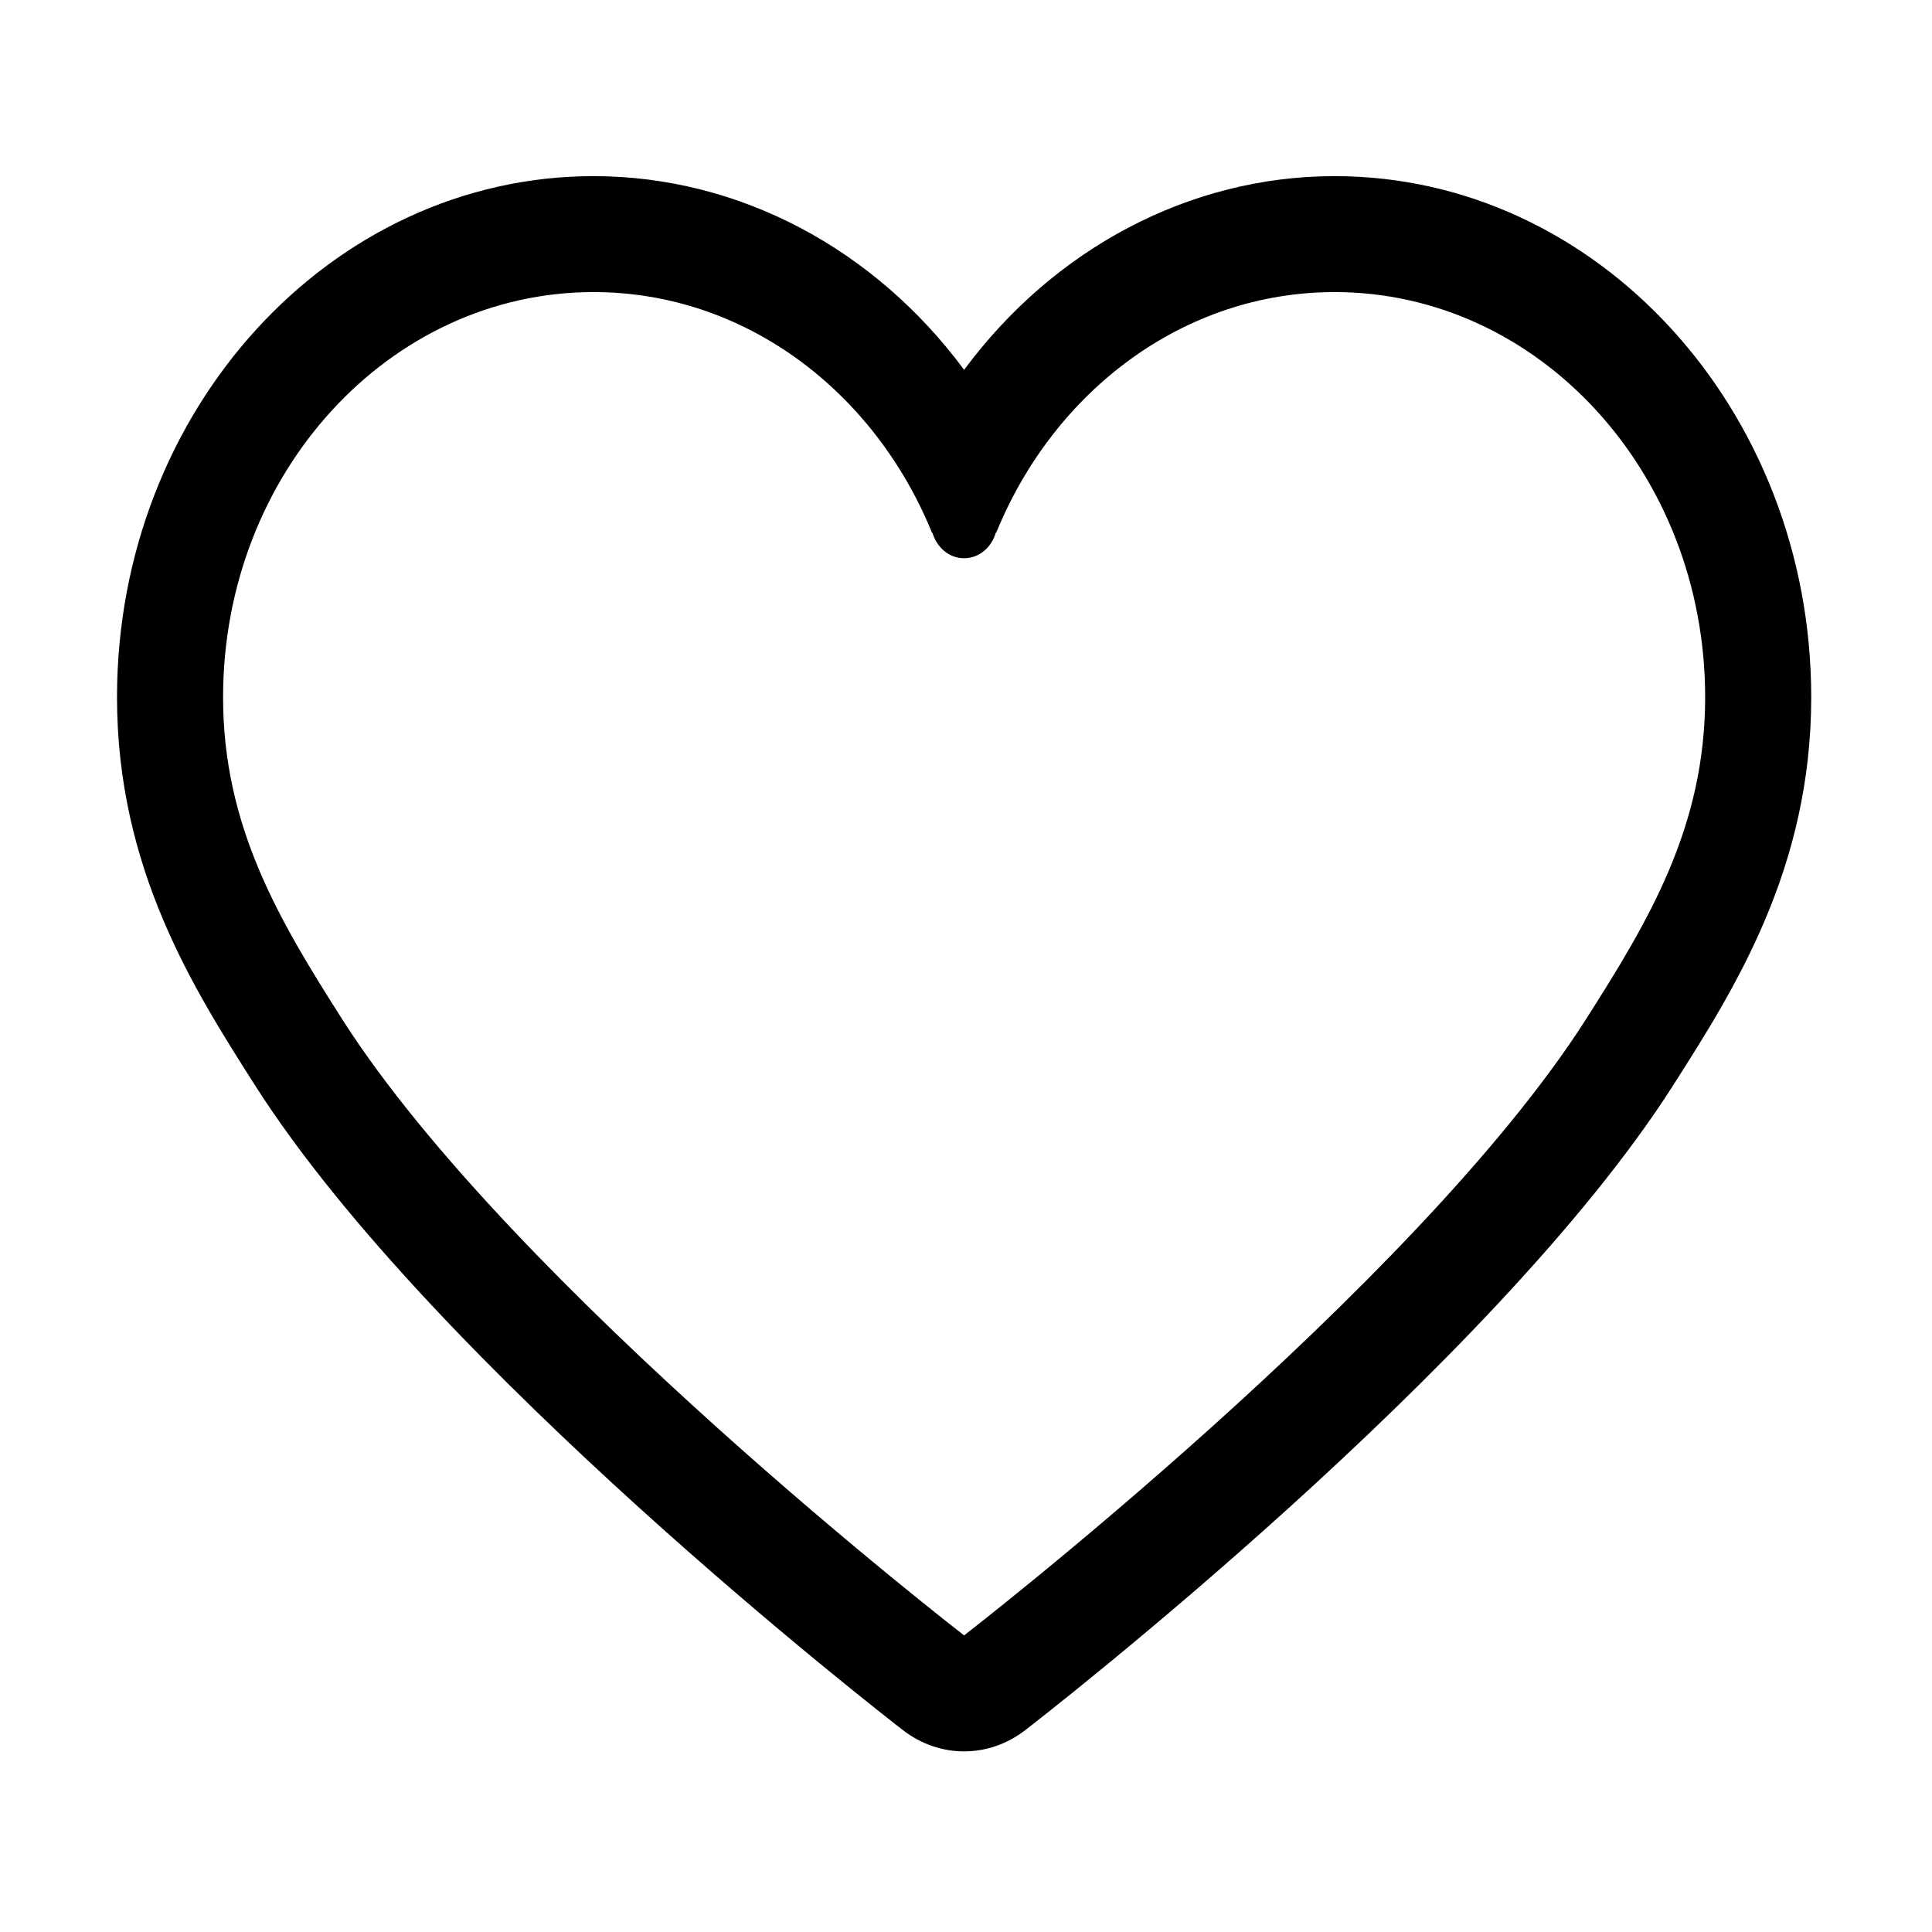
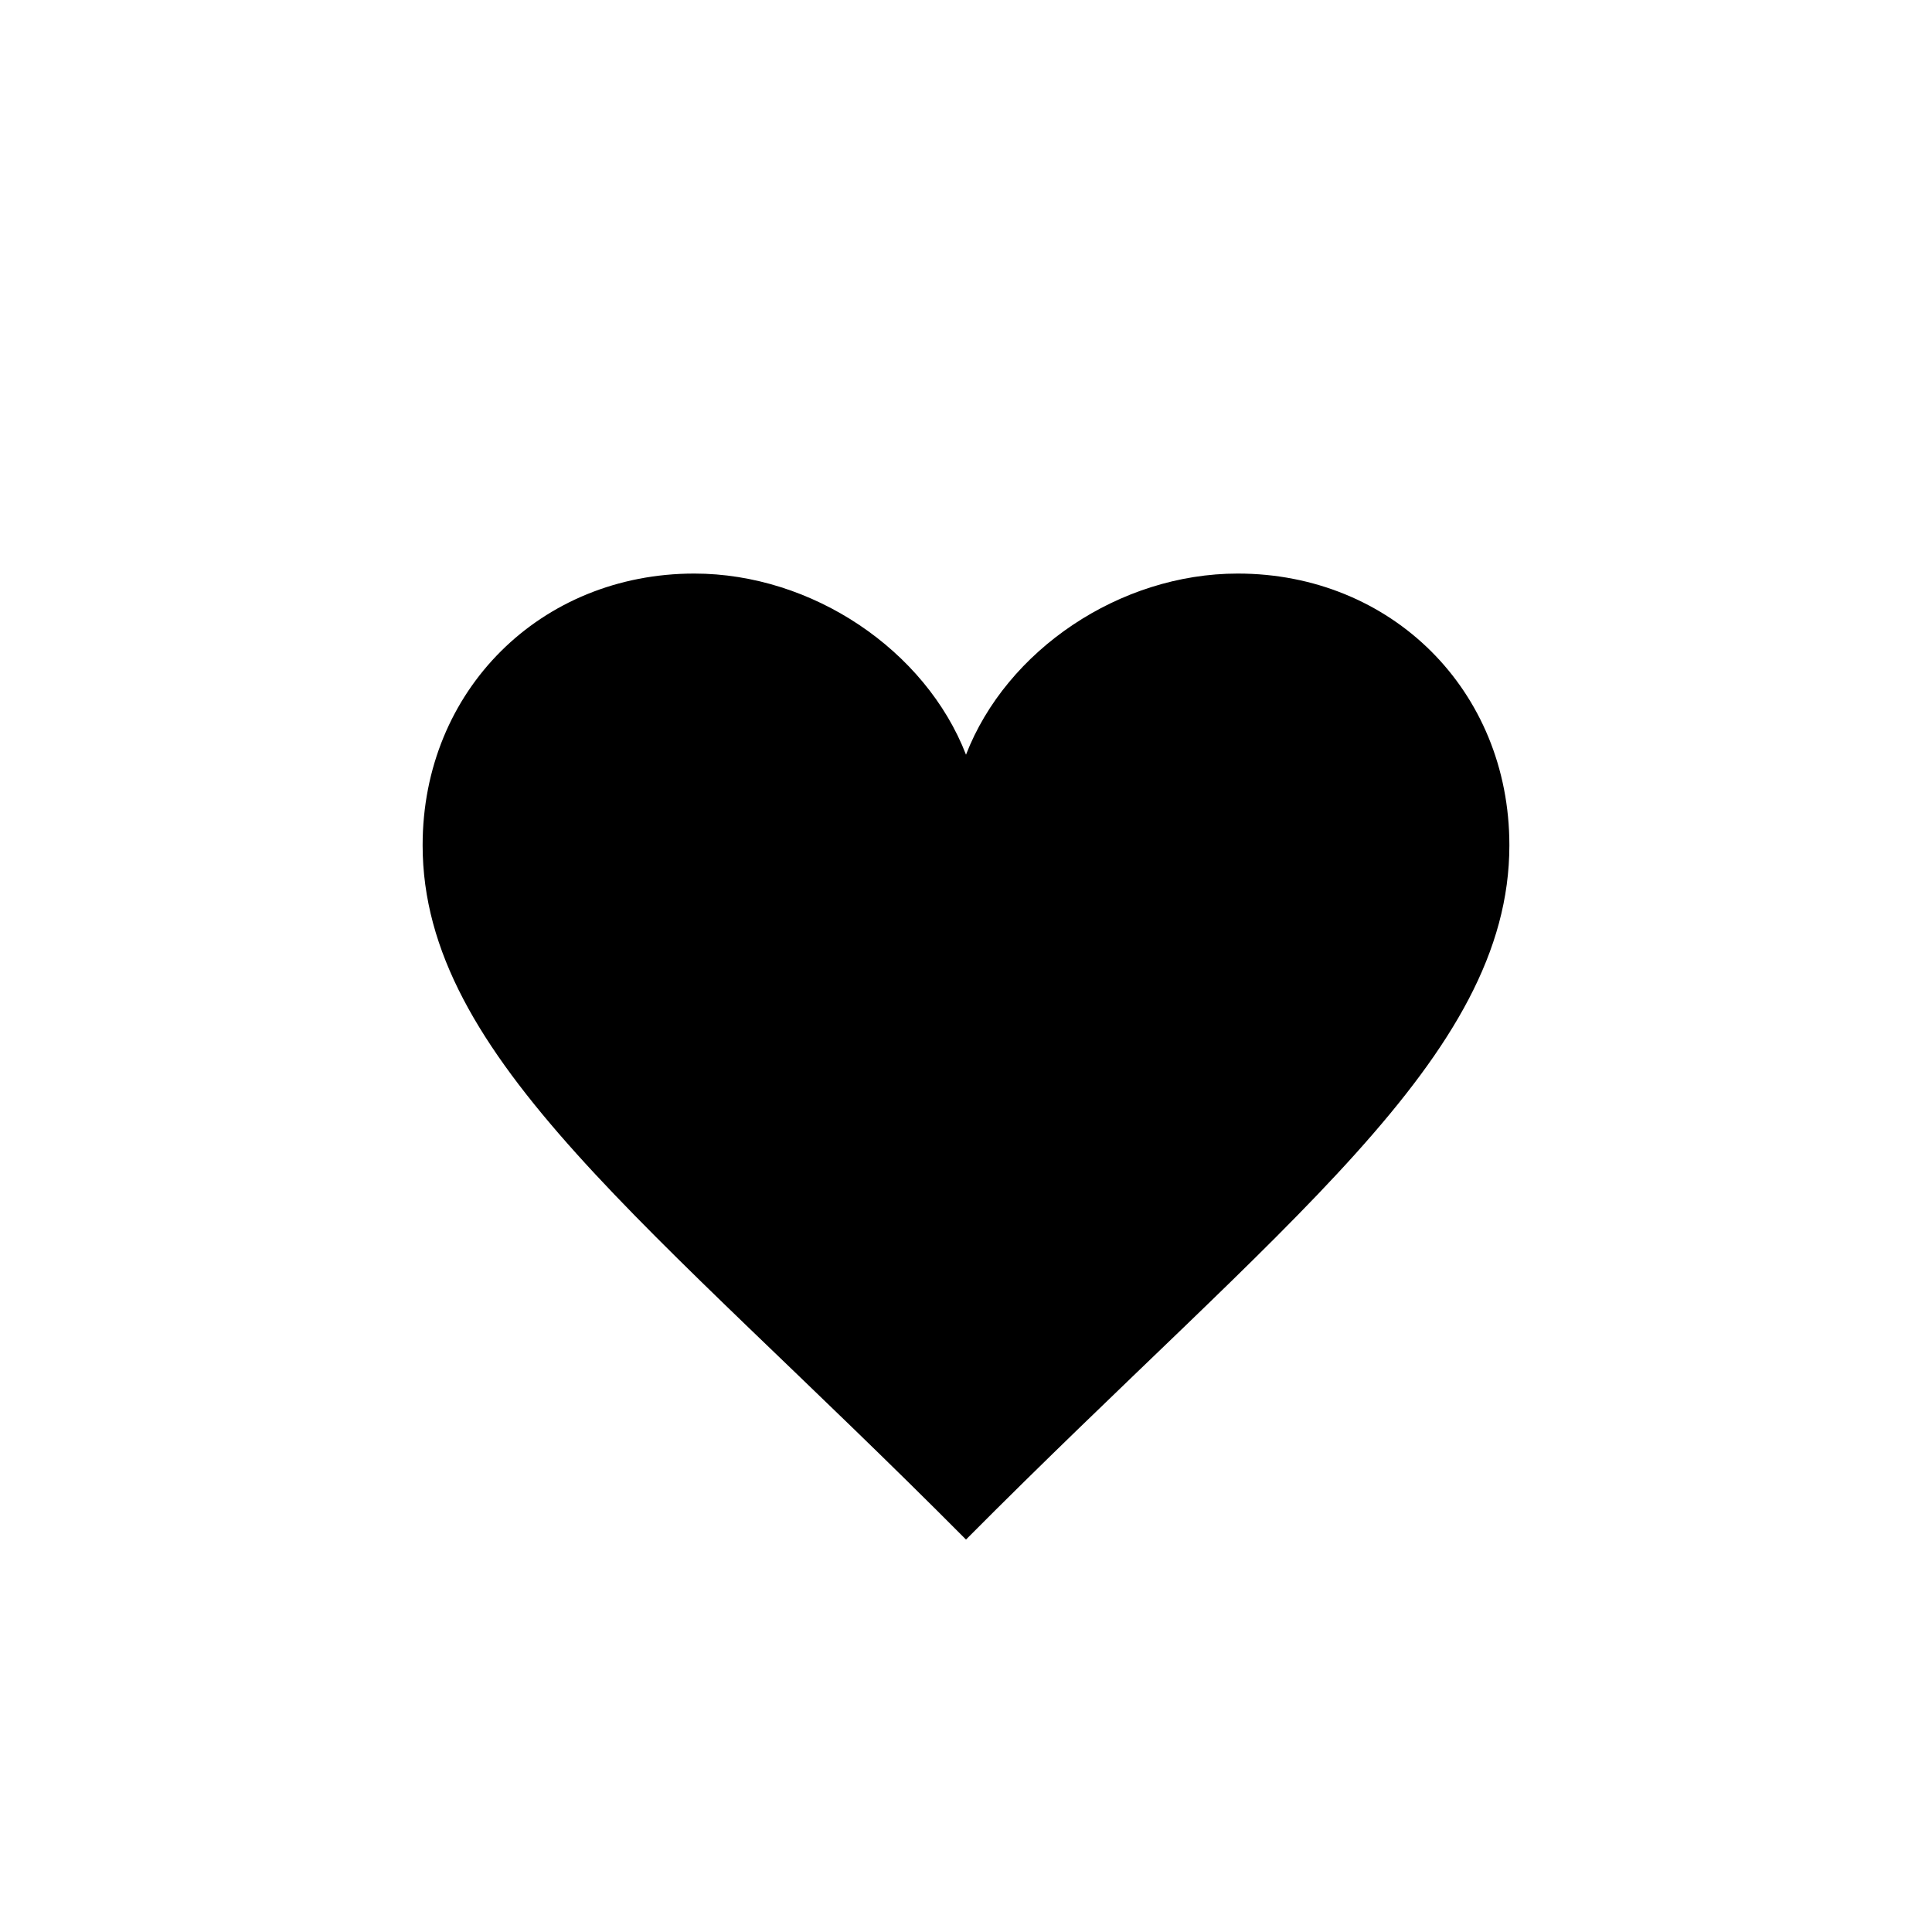
- <svg xmlns="http://www.w3.org/2000/svg" class="icon" style="width: 5em; height: 5em;vertical-align: middle;fill: currentColor;overflow: hidden;" viewBox="0 0 1024 1024" version="1.1">
-   <path d="M707.392 93.355c-77.264 0-149.104 38.759-196.389 102.673-47.258-63.929-119.083-102.673-196.389-102.673-139.281 0-252.596 123.888-252.596 276.181 0 90.853 40.585 154.588 73.209 205.797 94.816 148.743 333.217 333.849 343.314 341.653 9.727 7.52 21.1 11.282 32.447 11.282 11.373 0 22.73-3.761 32.447-11.282 10.11-7.804 248.524-192.91 343.313-341.653 32.64-51.209 73.238-114.944 73.238-205.797-0.001-152.292-113.316-276.181-252.596-276.181zM840.628 540.182c-90.254 141.629-329.64 326.614-329.64 326.614s-239.359-184.986-329.641-326.614c-33.296-52.287-63.11-101.983-63.11-170.647 0-118.568 87.912-214.725 196.376-214.725 80.155 0 148.967 52.588 179.494 127.875l0-0.375 0.082 0c2.274 7.851 8.905 13.575 16.798 13.575 7.921 0 14.552-5.723 16.812-13.575l0.232 0c30.597-75.062 99.313-127.499 179.359-127.499 108.438 0 196.376 96.157 196.376 214.725 0 68.663-29.816 118.359-63.14 170.647z" />
+ <svg xmlns="http://www.w3.org/2000/svg" class="icon" style="width: 10em; height: 10em;vertical-align: middle;overflow: hidden;" viewBox="0 0 32 32" version="1.1">
+   <path d="M20.5,9.5         c-1.955,0,-3.83,1.268,-4.5,3         c-0.67,-1.732,-2.547,-3,-4.5,-3         C8.957,9.5,7,11.432,7,14         c0,3.53,3.793,6.257,9,11.5         c5.207,-5.242,9,-7.97,9,-11.5         C25,11.432,23.043,9.5,20.5,9.5z" />
</svg>
